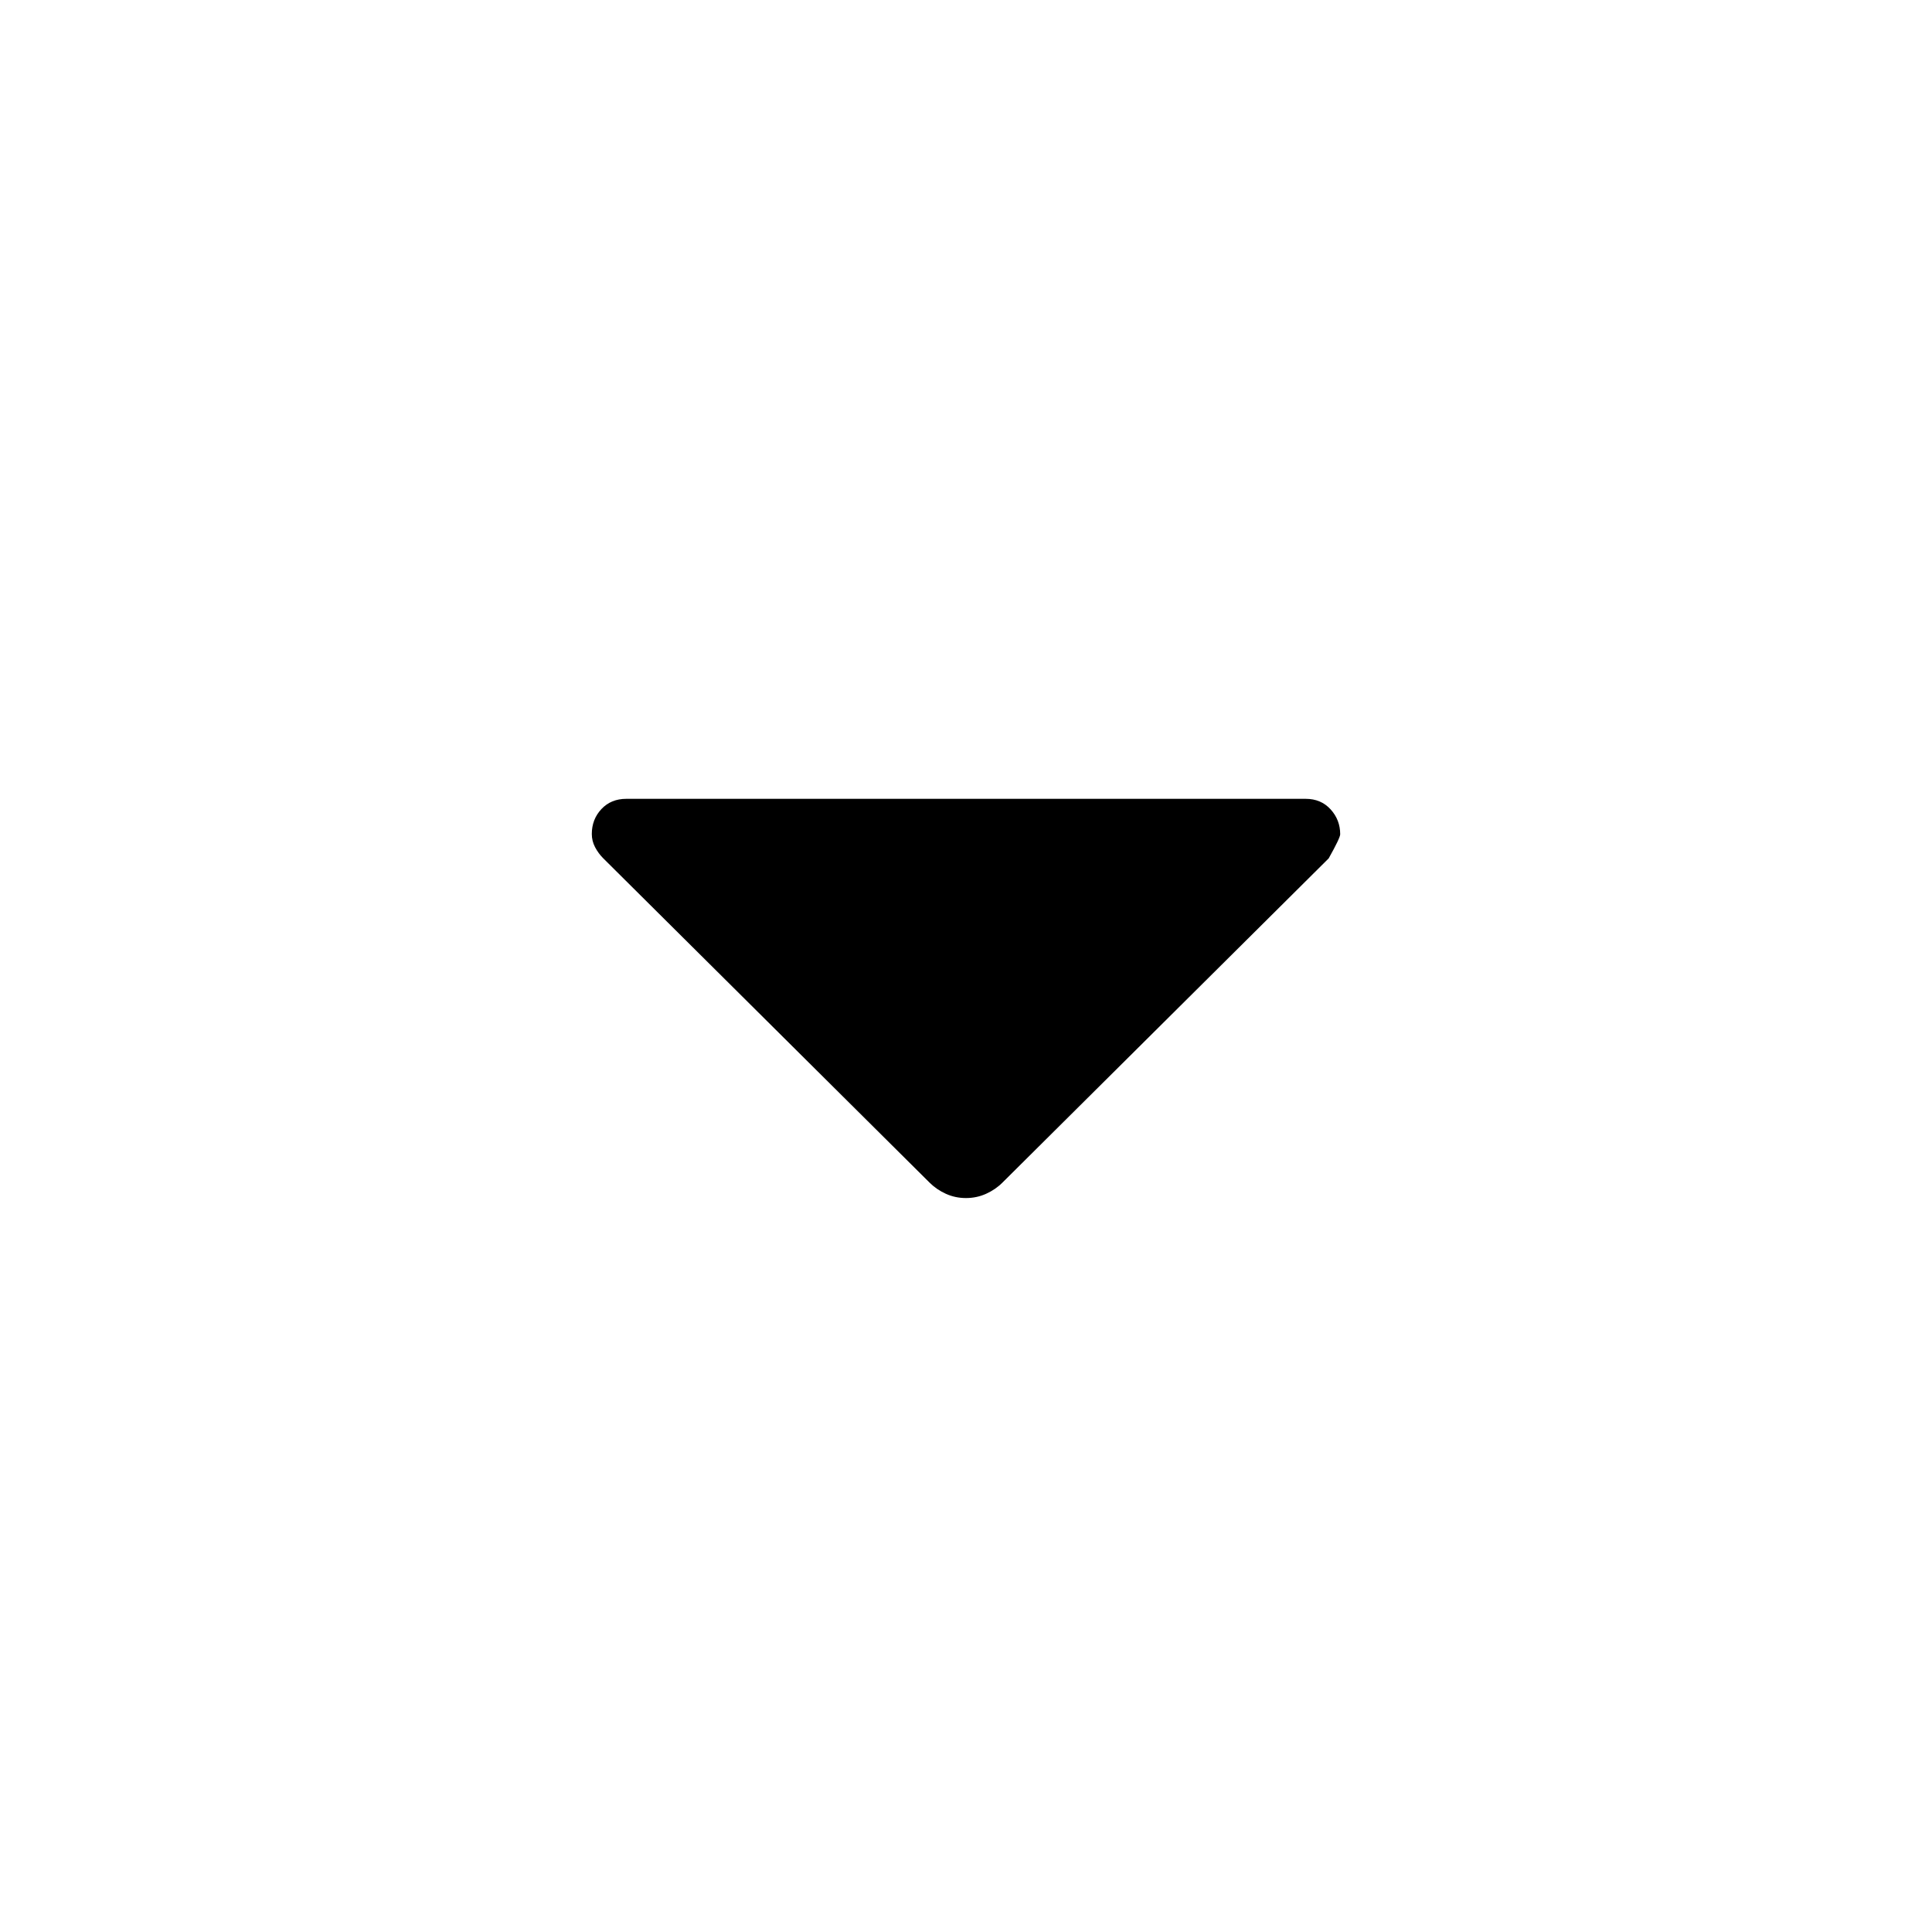
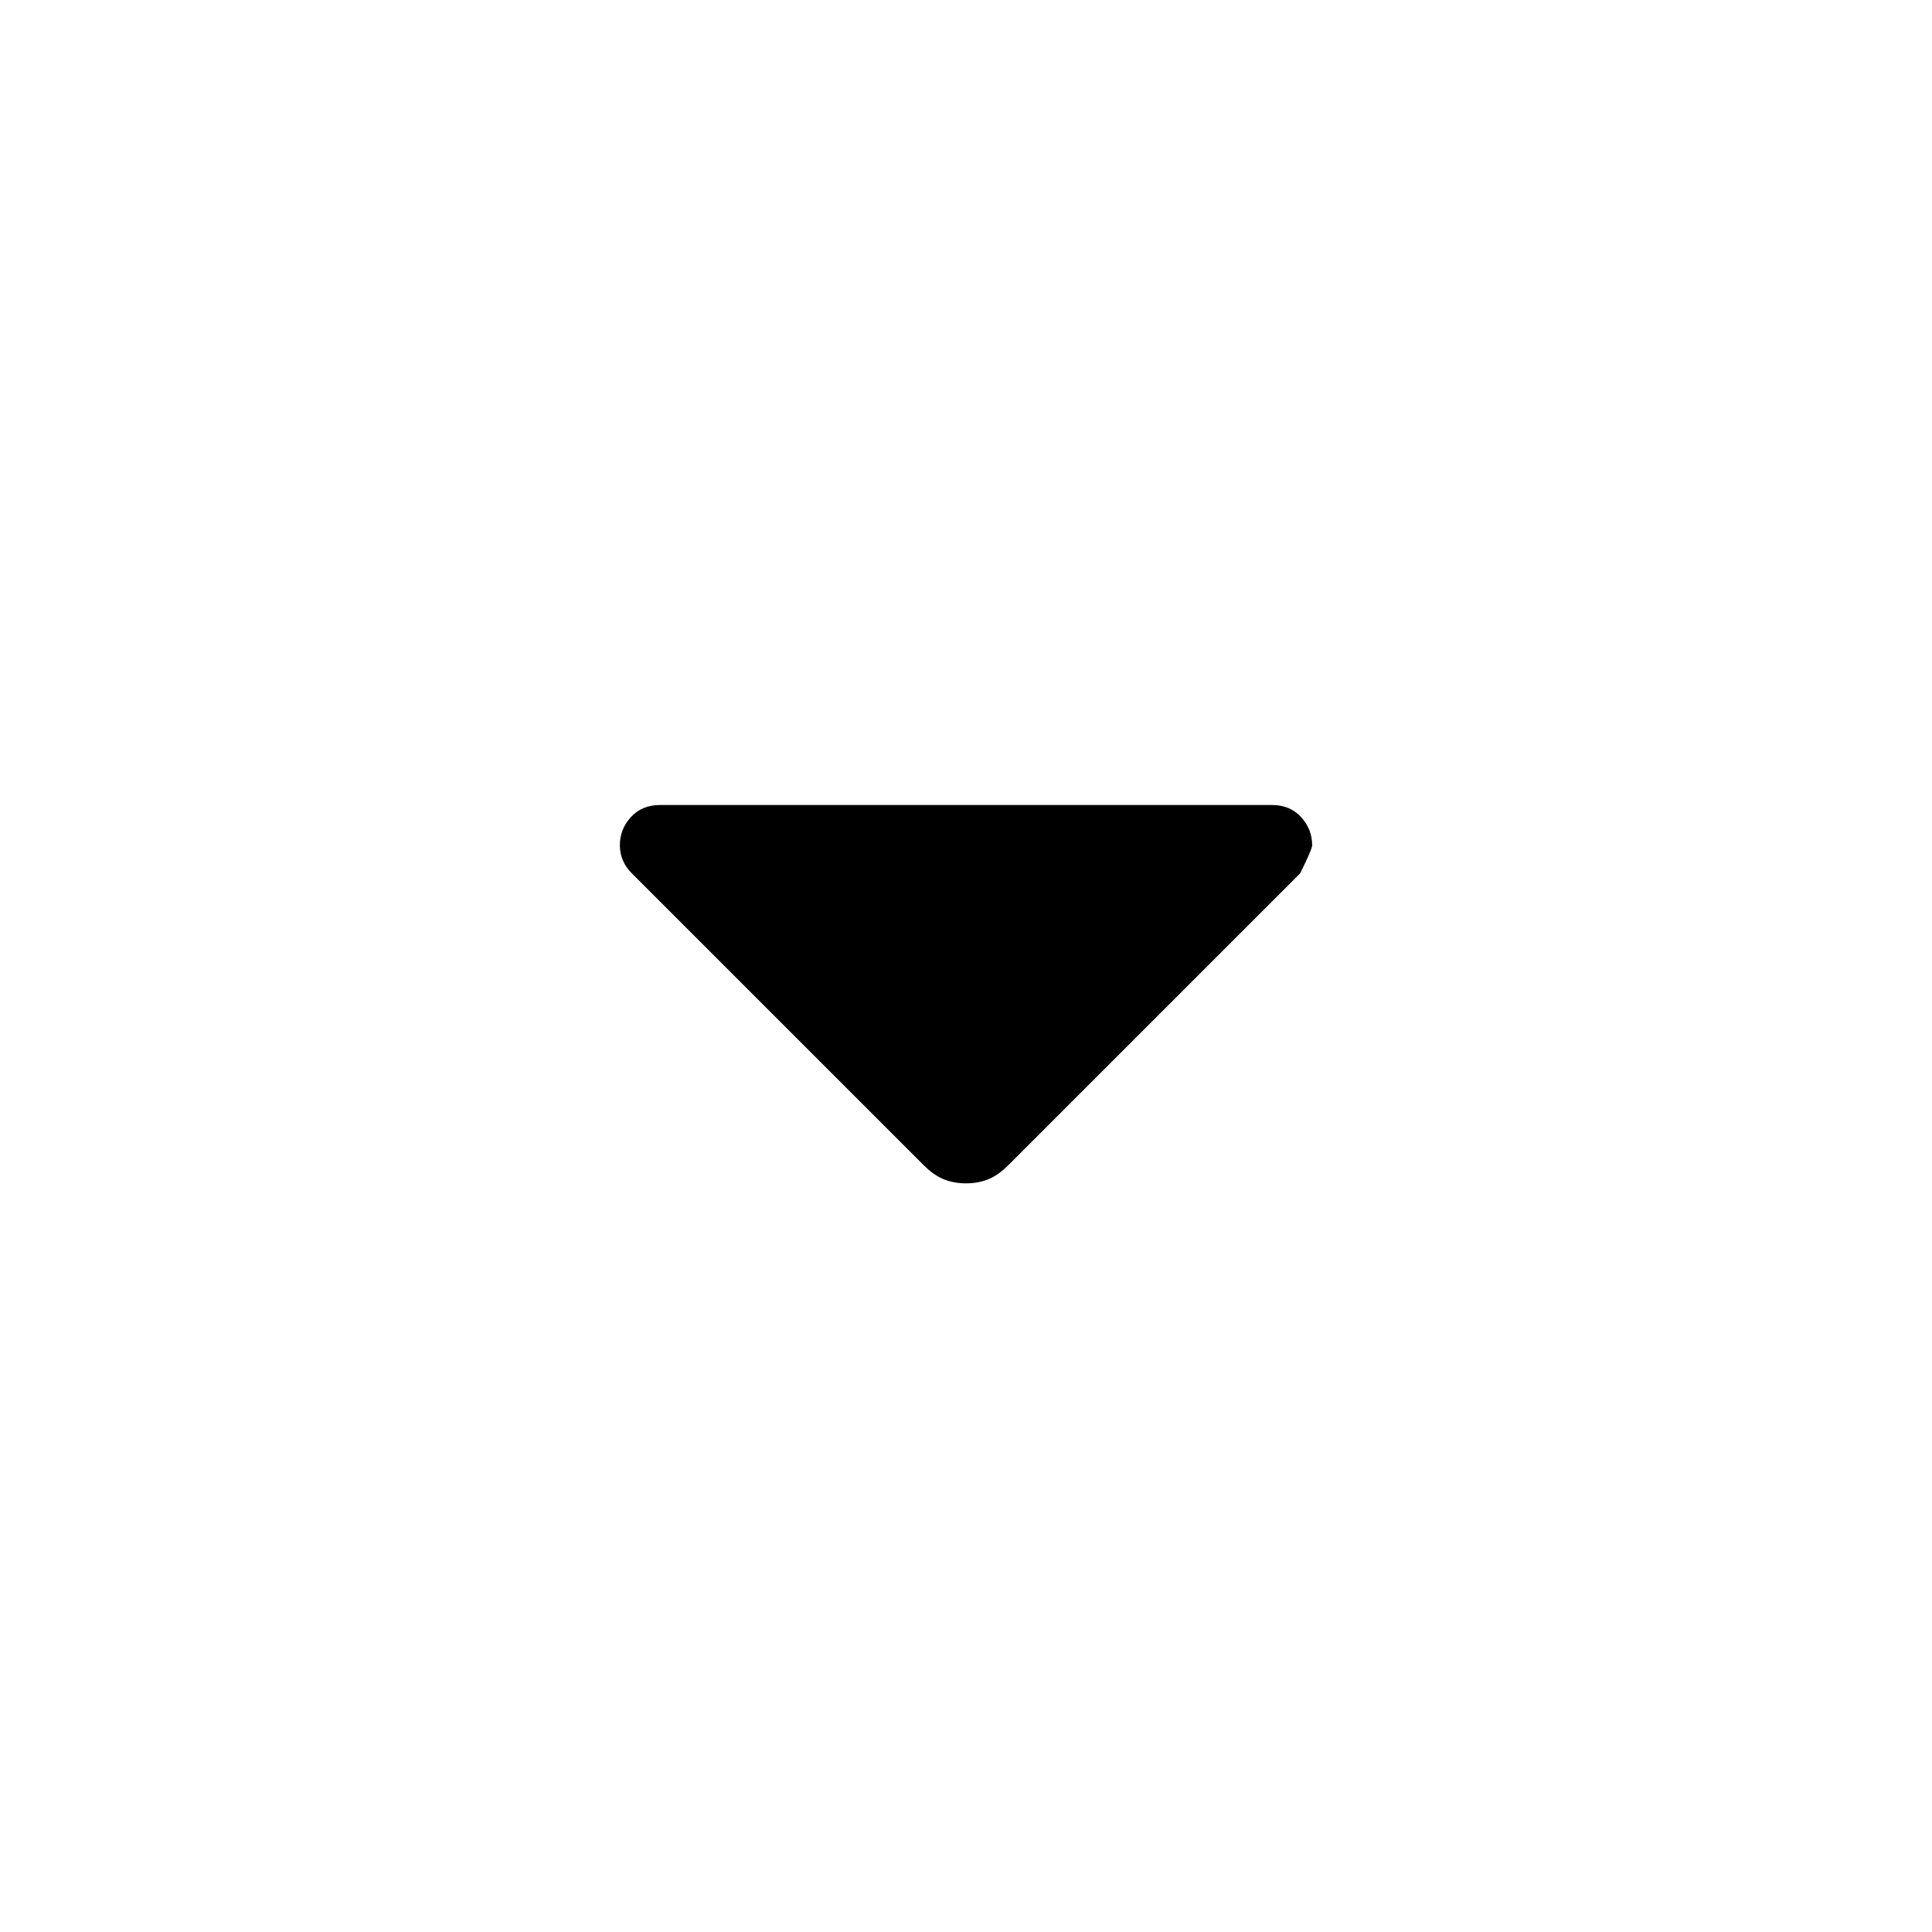
- <svg xmlns="http://www.w3.org/2000/svg" height="48" viewBox="0 -960 960 960" width="48">
-   <path d="m461.895-372.366-162.141-161.14q-2.45-2.451-4.069-5.54-1.62-3.089-1.62-6.551 0-7.273 4.765-12.37 4.764-5.098 12.387-5.098h337.566q7.623 0 12.387 5.234 4.765 5.234 4.765 12.372 0 1.785-5.717 11.981L498.104-372.365q-3.43 3.43-8.112 5.55-4.682 2.119-10.014 2.119-5.331 0-9.992-2.119-4.66-2.12-8.091-5.551Z" />
+ <svg xmlns="http://www.w3.org/2000/svg" height="24" viewBox="0 -960 960 960" width="24">
+   <path d="M459-381 314-526q-3-3-4.5-6.5T308-540q0-8 5.5-14t14.5-6h304q9 0 14.5 6t5.5 14q0 2-6 14L501-381q-5 5-10 7t-11 2q-6 0-11-2t-10-7Z" />
</svg>
